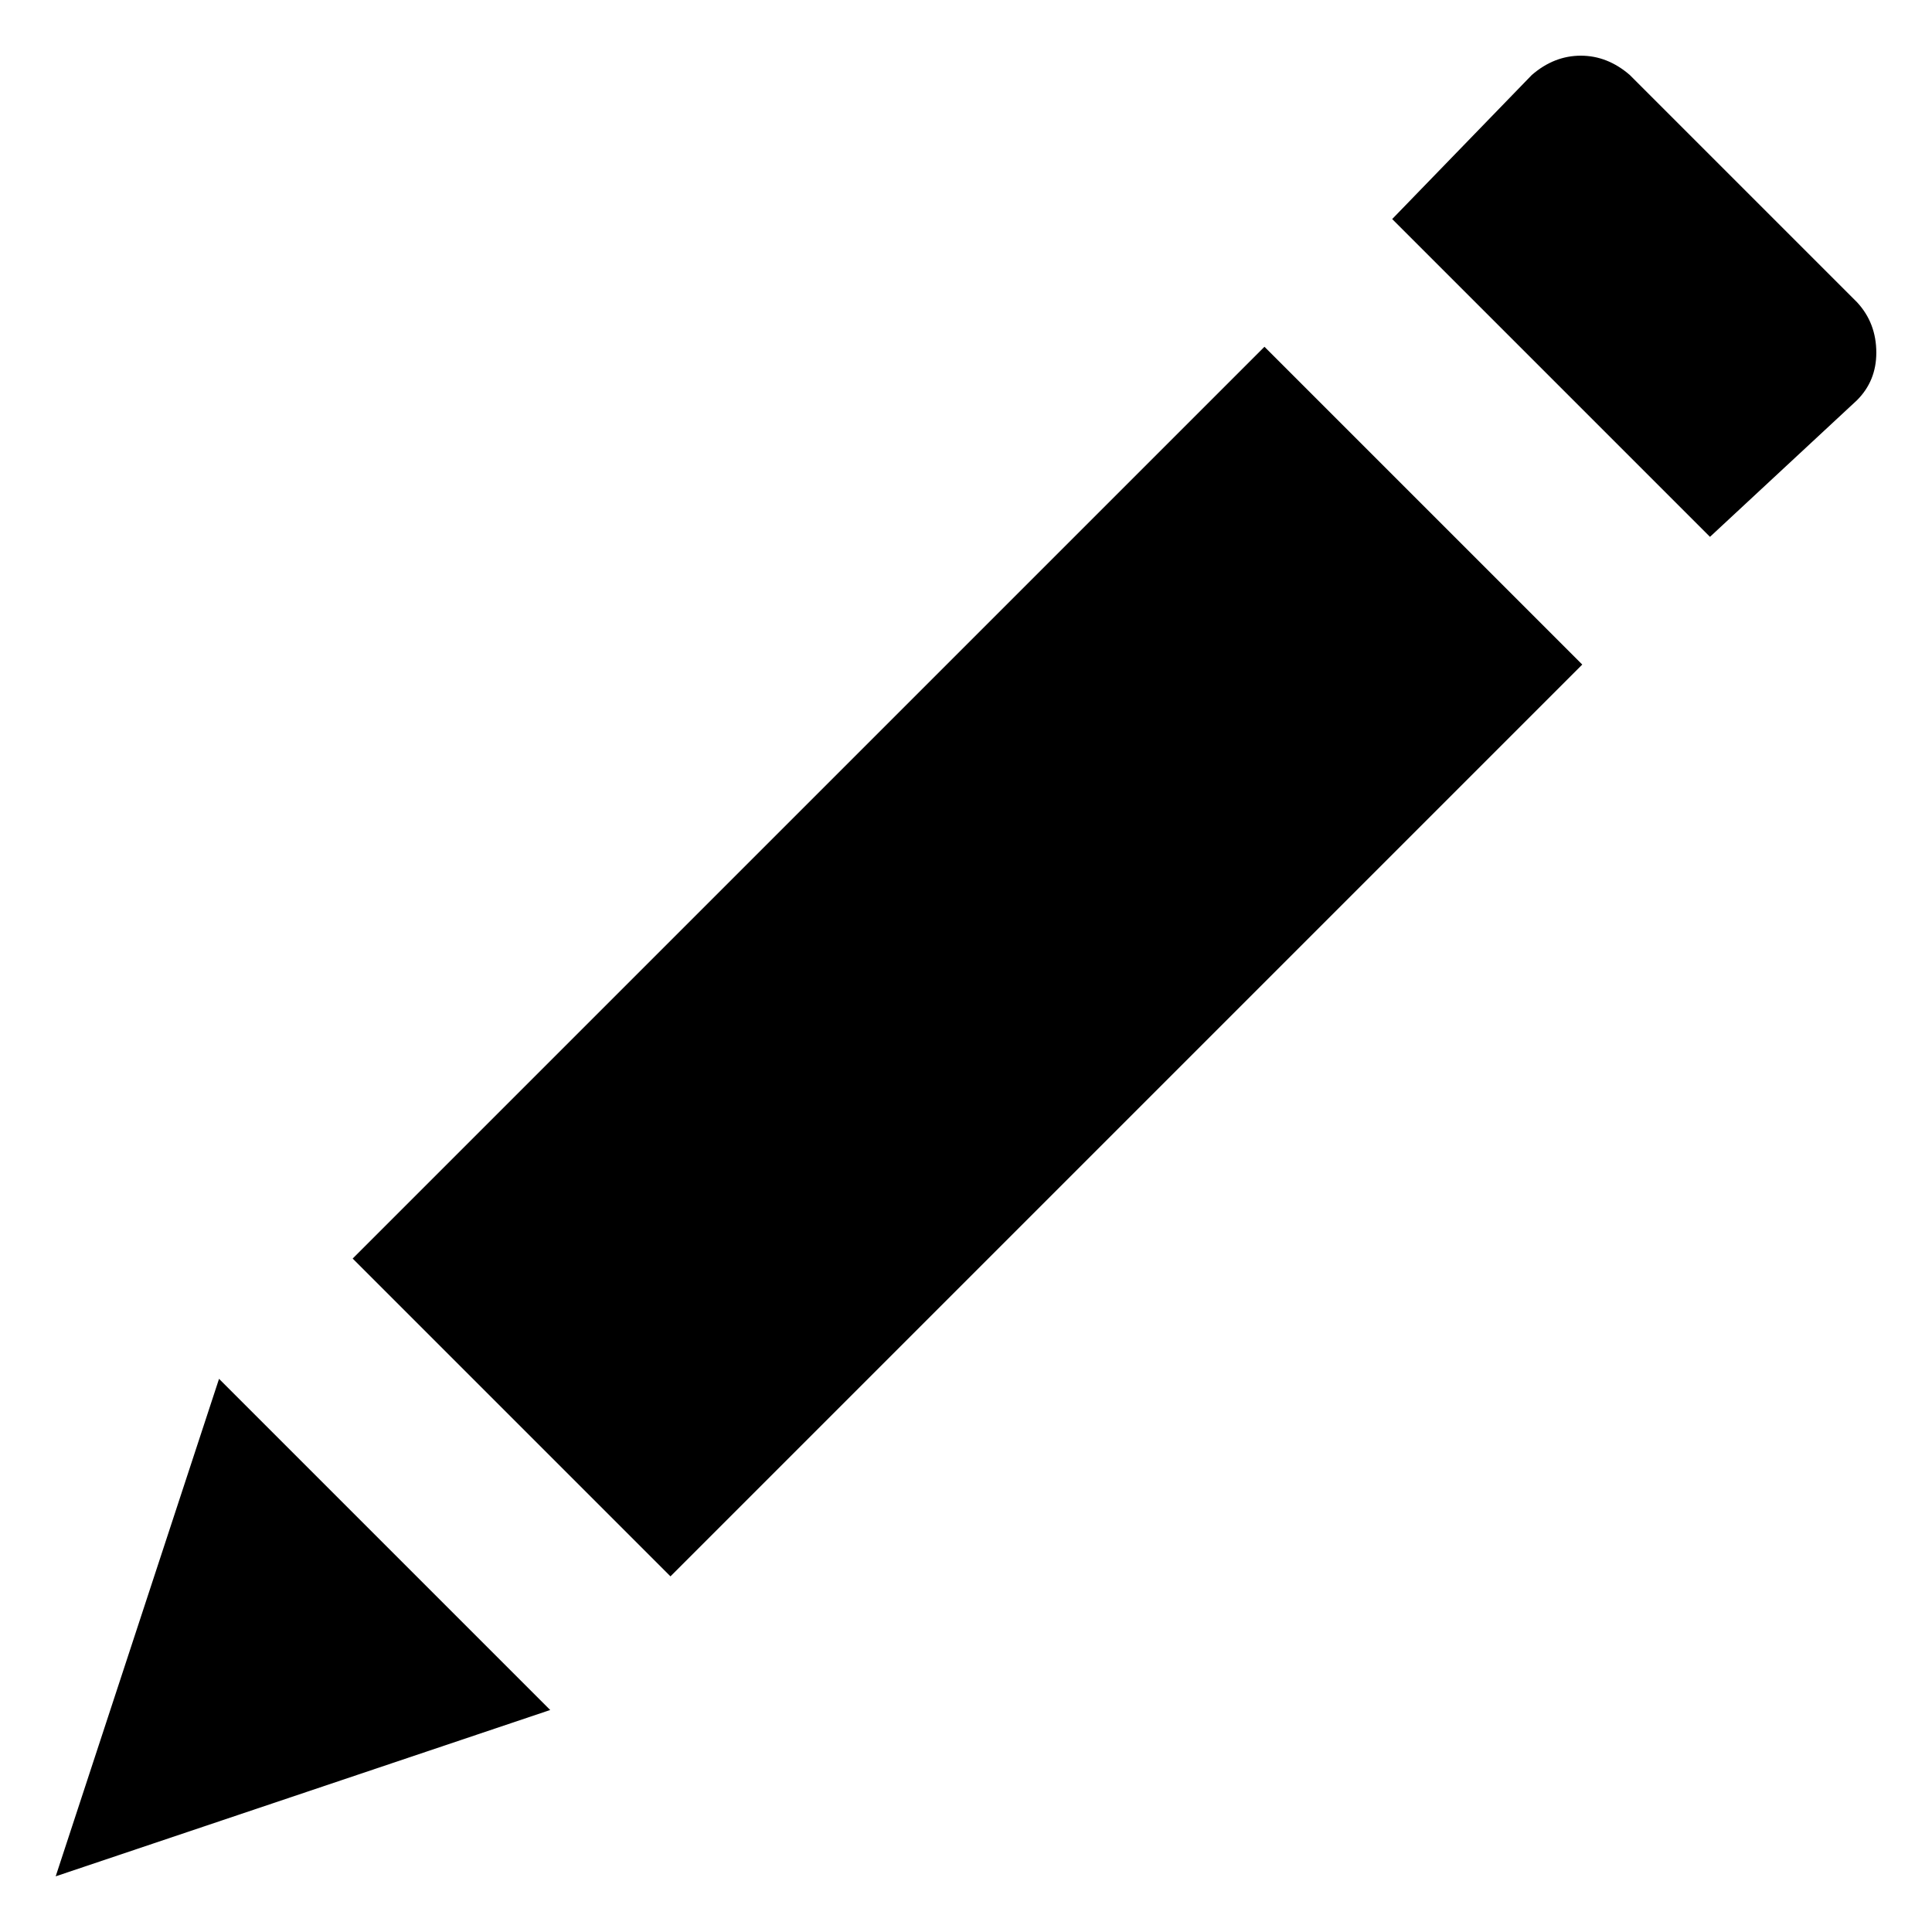
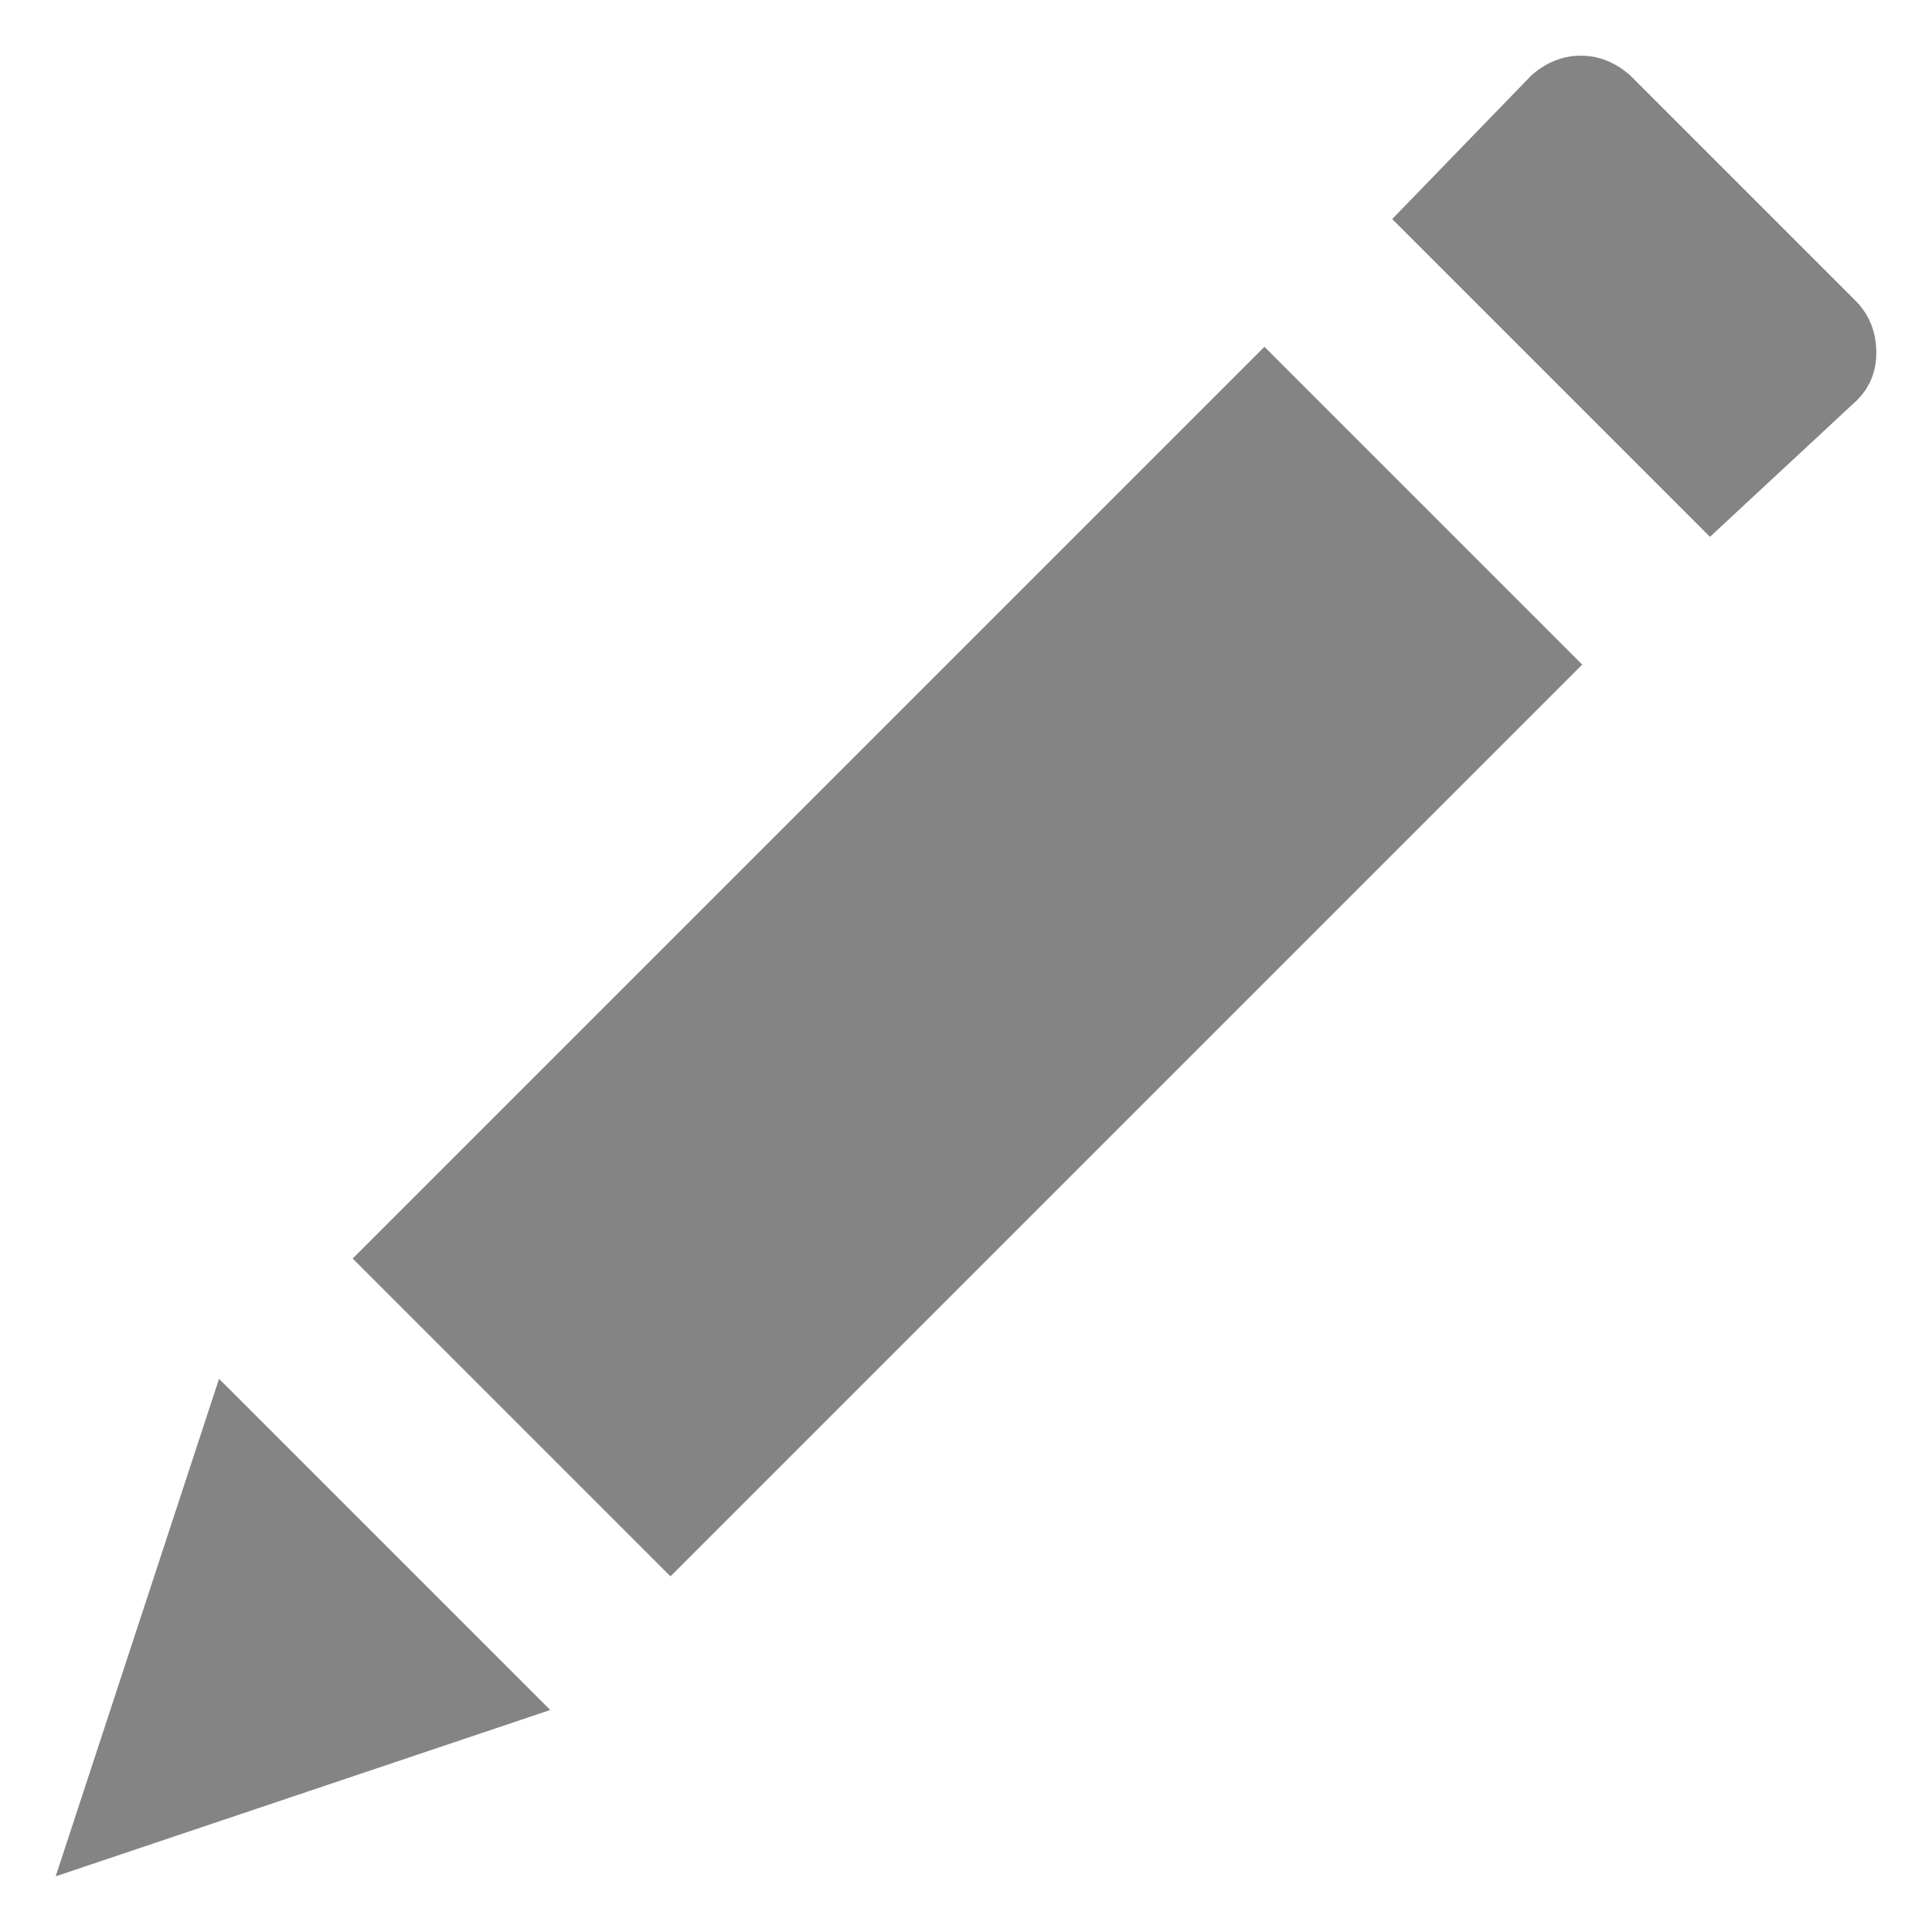
<svg xmlns="http://www.w3.org/2000/svg" width="138.773" height="138.773" id="svg2" version="1.1">
  <defs id="defs4" />
  <g id="layer1" transform="translate(-83.17583,-251.9363)">
    <g style="font-size:40px;font-style:normal;font-weight:normal;line-height:125%;letter-spacing:0px;word-spacing:0px;fill:#000000;fill-opacity:1;stroke:none;font-family:Sans" id="flowRoot2985">
-       <path d="m 206.002,290.496 10.56,-9.813 c 0.924,-0.924 1.387,-2.062 1.387,-3.413 -1.3e-4,-1.422 -0.462,-2.631 -1.387,-3.627 l -16.32,-16.32 c -1.067,-0.924 -2.24,-1.387 -3.52,-1.387 -1.28,1.3e-4 -2.453,0.462 -3.52,1.387 l -10.027,10.347 22.827,22.827 m -74.667,74.667 65.493,-65.493 -22.827,-22.827 -65.493,65.493 22.827,22.827 M 87.176,386.71 122.696,374.763 98.909,350.976 87.176,386.71" style="font-size:128px;font-variant:normal;font-stretch:normal;text-align:start;line-height:125%;writing-mode:lr-tb;text-anchor:start;fill:#000000;font-family:GLYPHICONS Halflings;-inkscape-font-specification:GLYPHICONS Halflings" id="path3766" />
+       <path d="m 206.002,290.496 10.56,-9.813 c 0.924,-0.924 1.387,-2.062 1.387,-3.413 -1.3e-4,-1.422 -0.462,-2.631 -1.387,-3.627 l -16.32,-16.32 c -1.067,-0.924 -2.24,-1.387 -3.52,-1.387 -1.28,1.3e-4 -2.453,0.462 -3.52,1.387 l -10.027,10.347 22.827,22.827 m -74.667,74.667 65.493,-65.493 -22.827,-22.827 -65.493,65.493 22.827,22.827 M 87.176,386.71 122.696,374.763 98.909,350.976 87.176,386.71" style="font-size:128px;font-variant:normal;font-stretch:normal;text-align:start;line-height:125%;writing-mode:lr-tb;text-anchor:start;fill:#333333;font-family:GLYPHICONS Halflings;-inkscape-font-specification:GLYPHICONS Halflings;fill-opacity:0.6" id="path3766" />
    </g>
  </g>
</svg>
